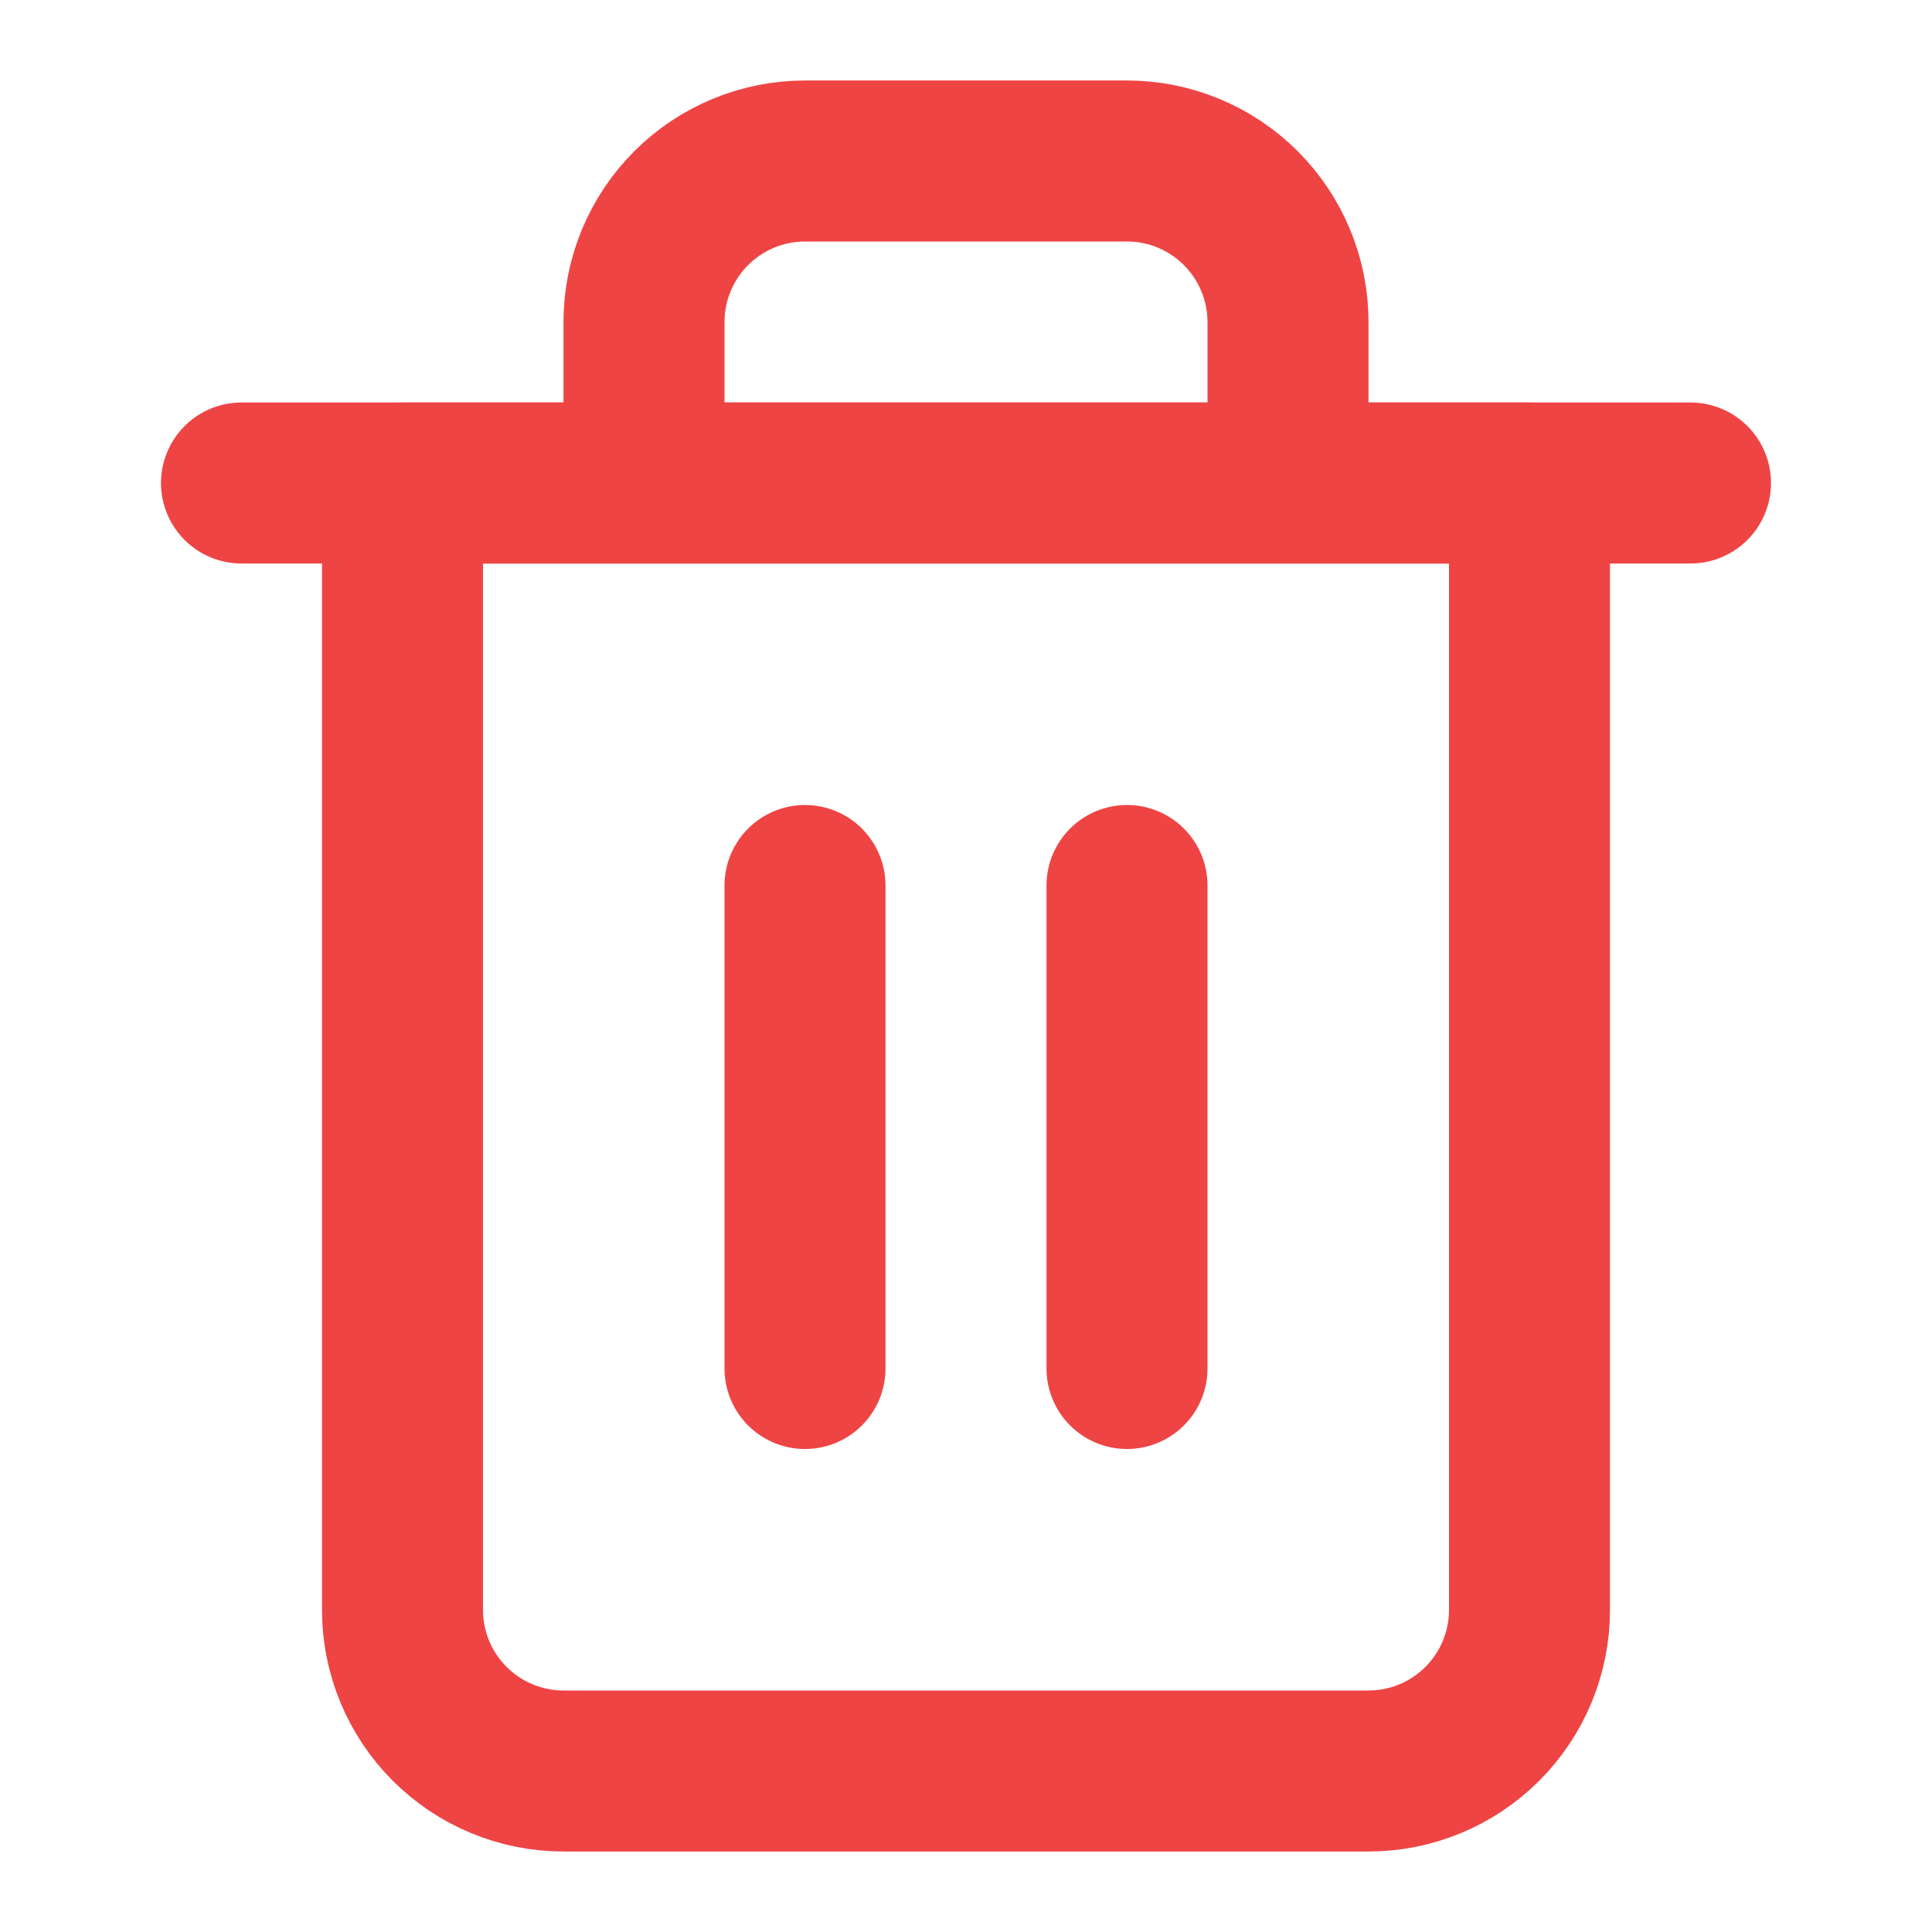
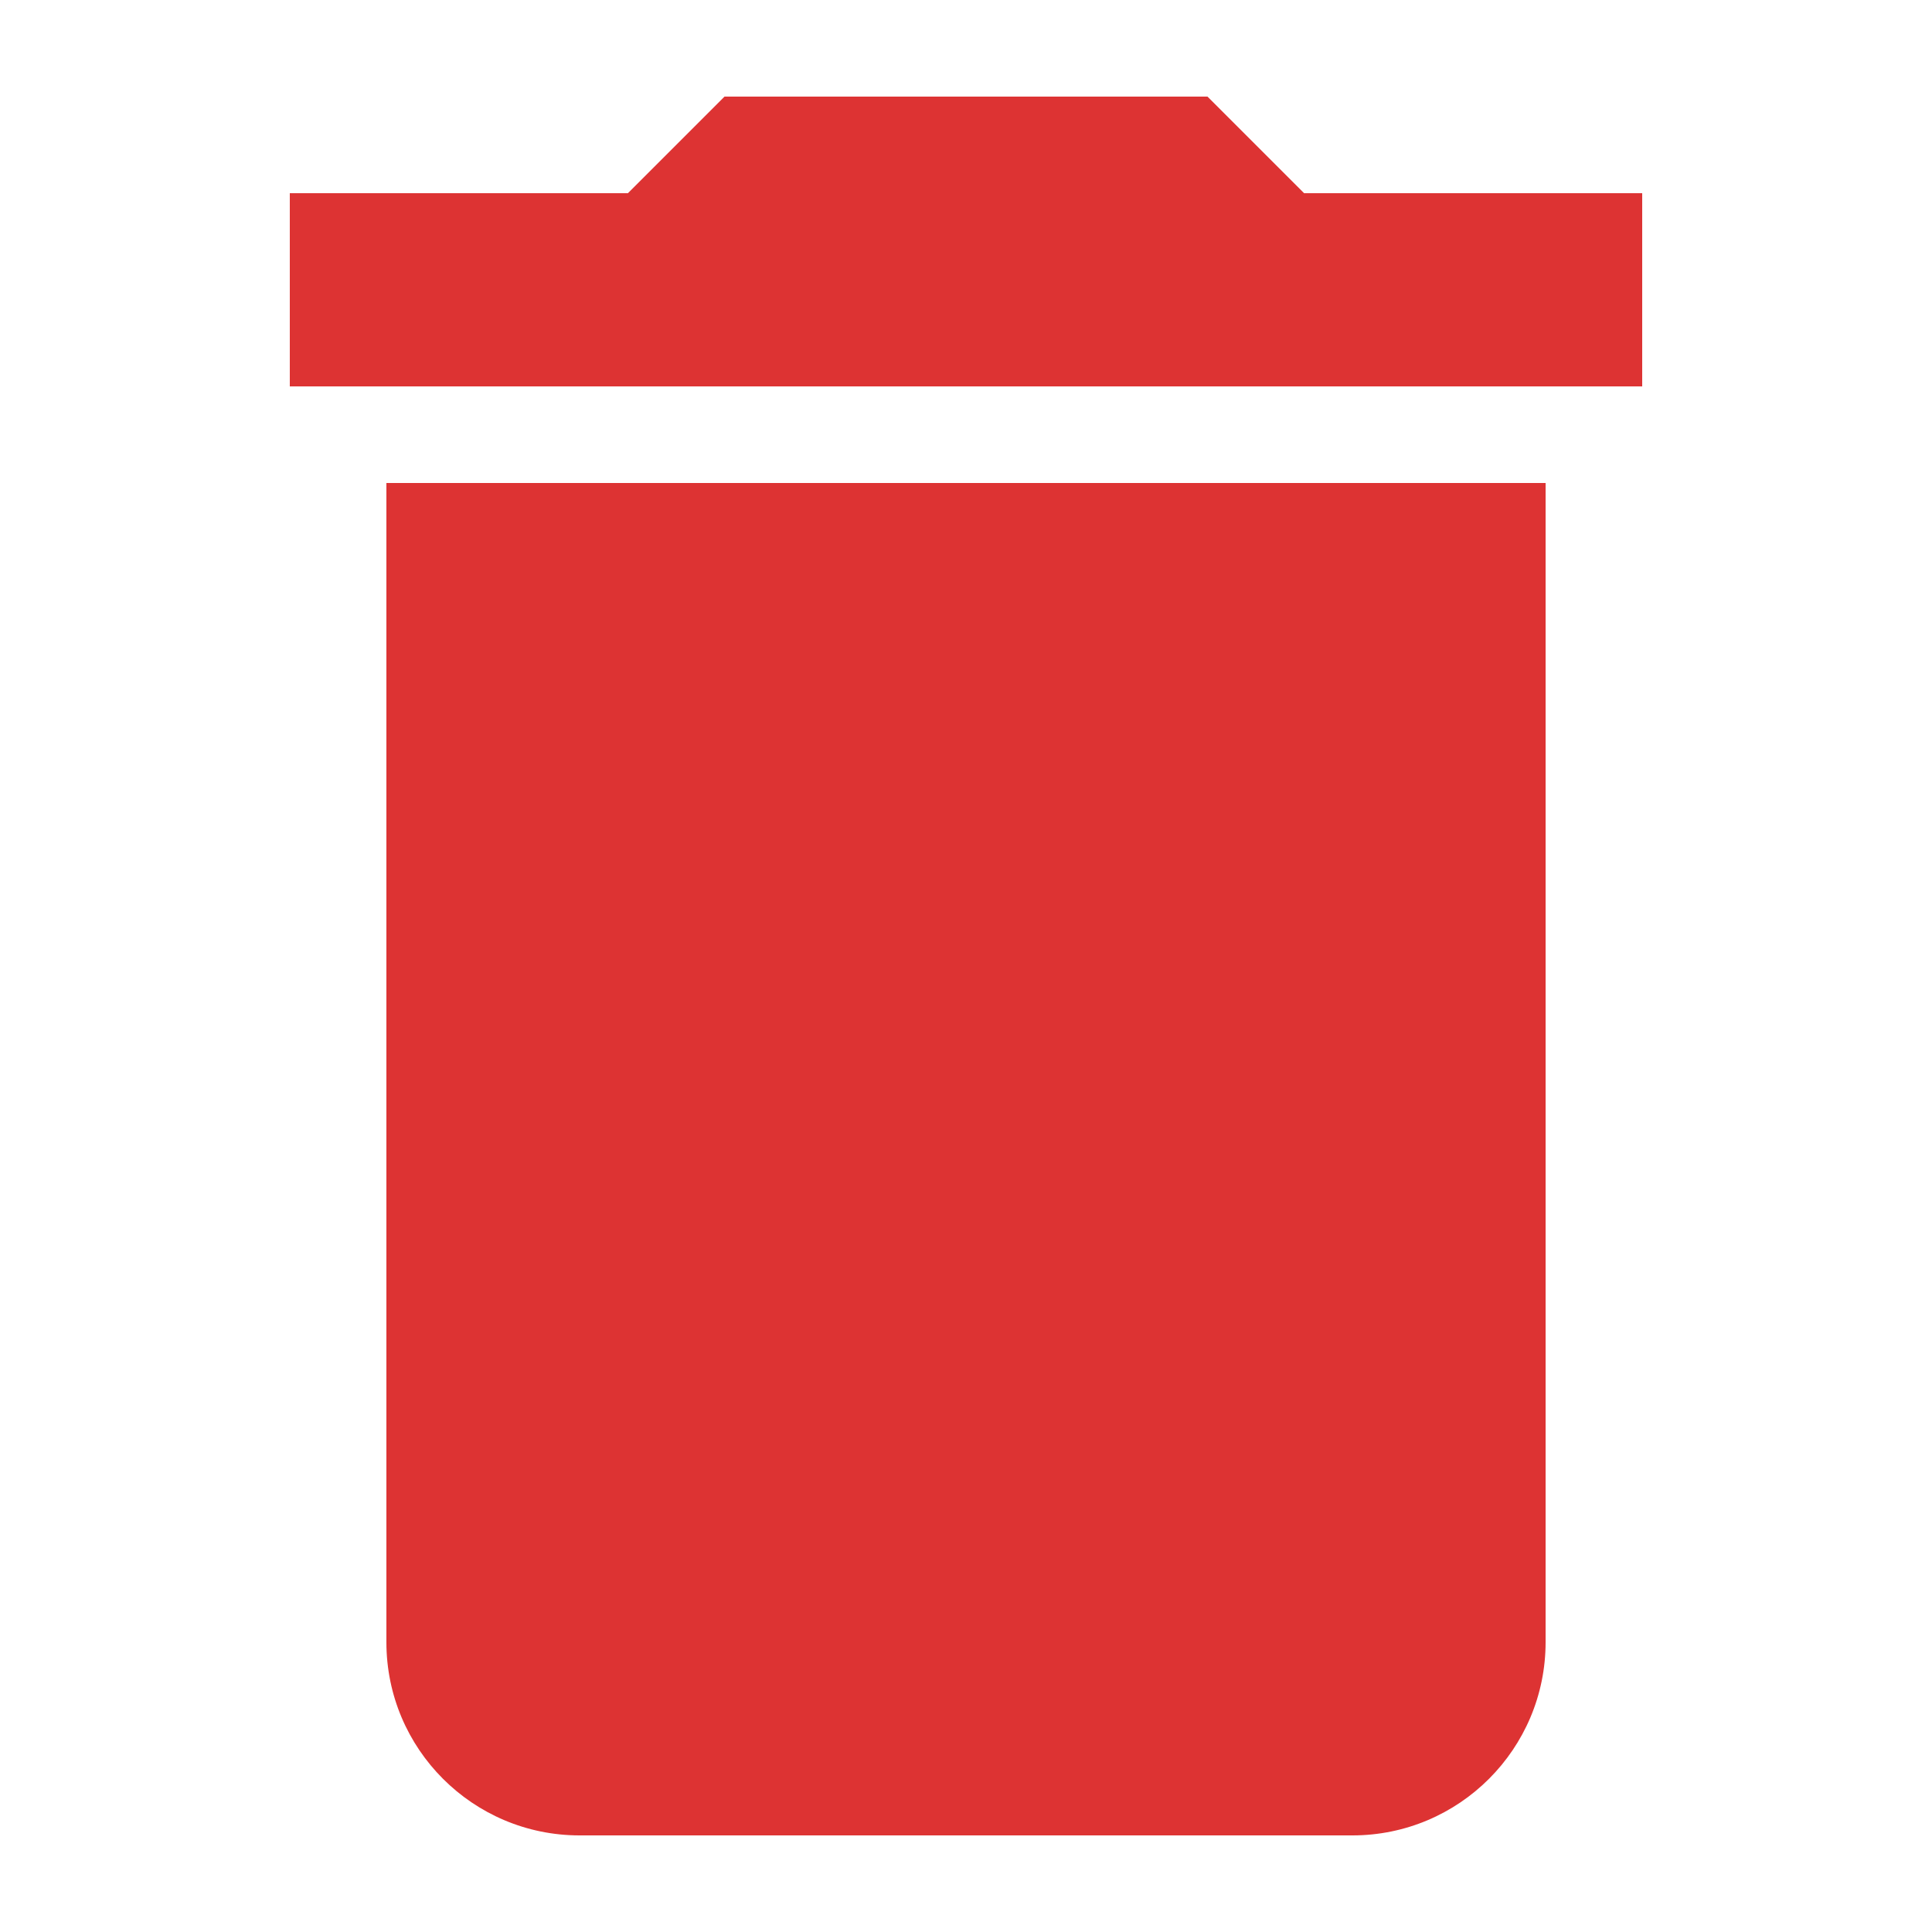
- <svg xmlns="http://www.w3.org/2000/svg" width="24" height="24" viewBox="0 0 24 24" fill="none">
-   <path d="M3 6H5H21" stroke="#ef4444" stroke-width="2" stroke-linecap="round" stroke-linejoin="round" />
-   <path d="M8 6V4C8 3.47 8.211 2.961 8.586 2.586C8.961 2.211 9.47 2 10 2H14C14.53 2 15.039 2.211 15.414 2.586C15.789 2.961 16 3.47 16 4V6M19 6V20C19 20.53 18.789 21.039 18.414 21.414C18.039 21.789 17.53 22 17 22H7C6.47 22 5.961 21.789 5.586 21.414C5.211 21.039 5 20.53 5 20V6H19Z" stroke="#ef4444" stroke-width="2" stroke-linecap="round" stroke-linejoin="round" />
-   <path d="M10 11V17" stroke="#ef4444" stroke-width="2" stroke-linecap="round" stroke-linejoin="round" />
-   <path d="M14 11V17" stroke="#ef4444" stroke-width="2" stroke-linecap="round" stroke-linejoin="round" />
+ <svg xmlns="http://www.w3.org/2000/svg" width="20" height="20" viewBox="0 0 20 20">
+   <g fill="#d33">
+     <path d="M17 2h-3.5l-1-1h-5l-1 1H3v2h14zM4 17a2 2 0 0 0 2 2h8a2 2 0 0 0 2-2V5H4z" />
+   </g>
</svg>
